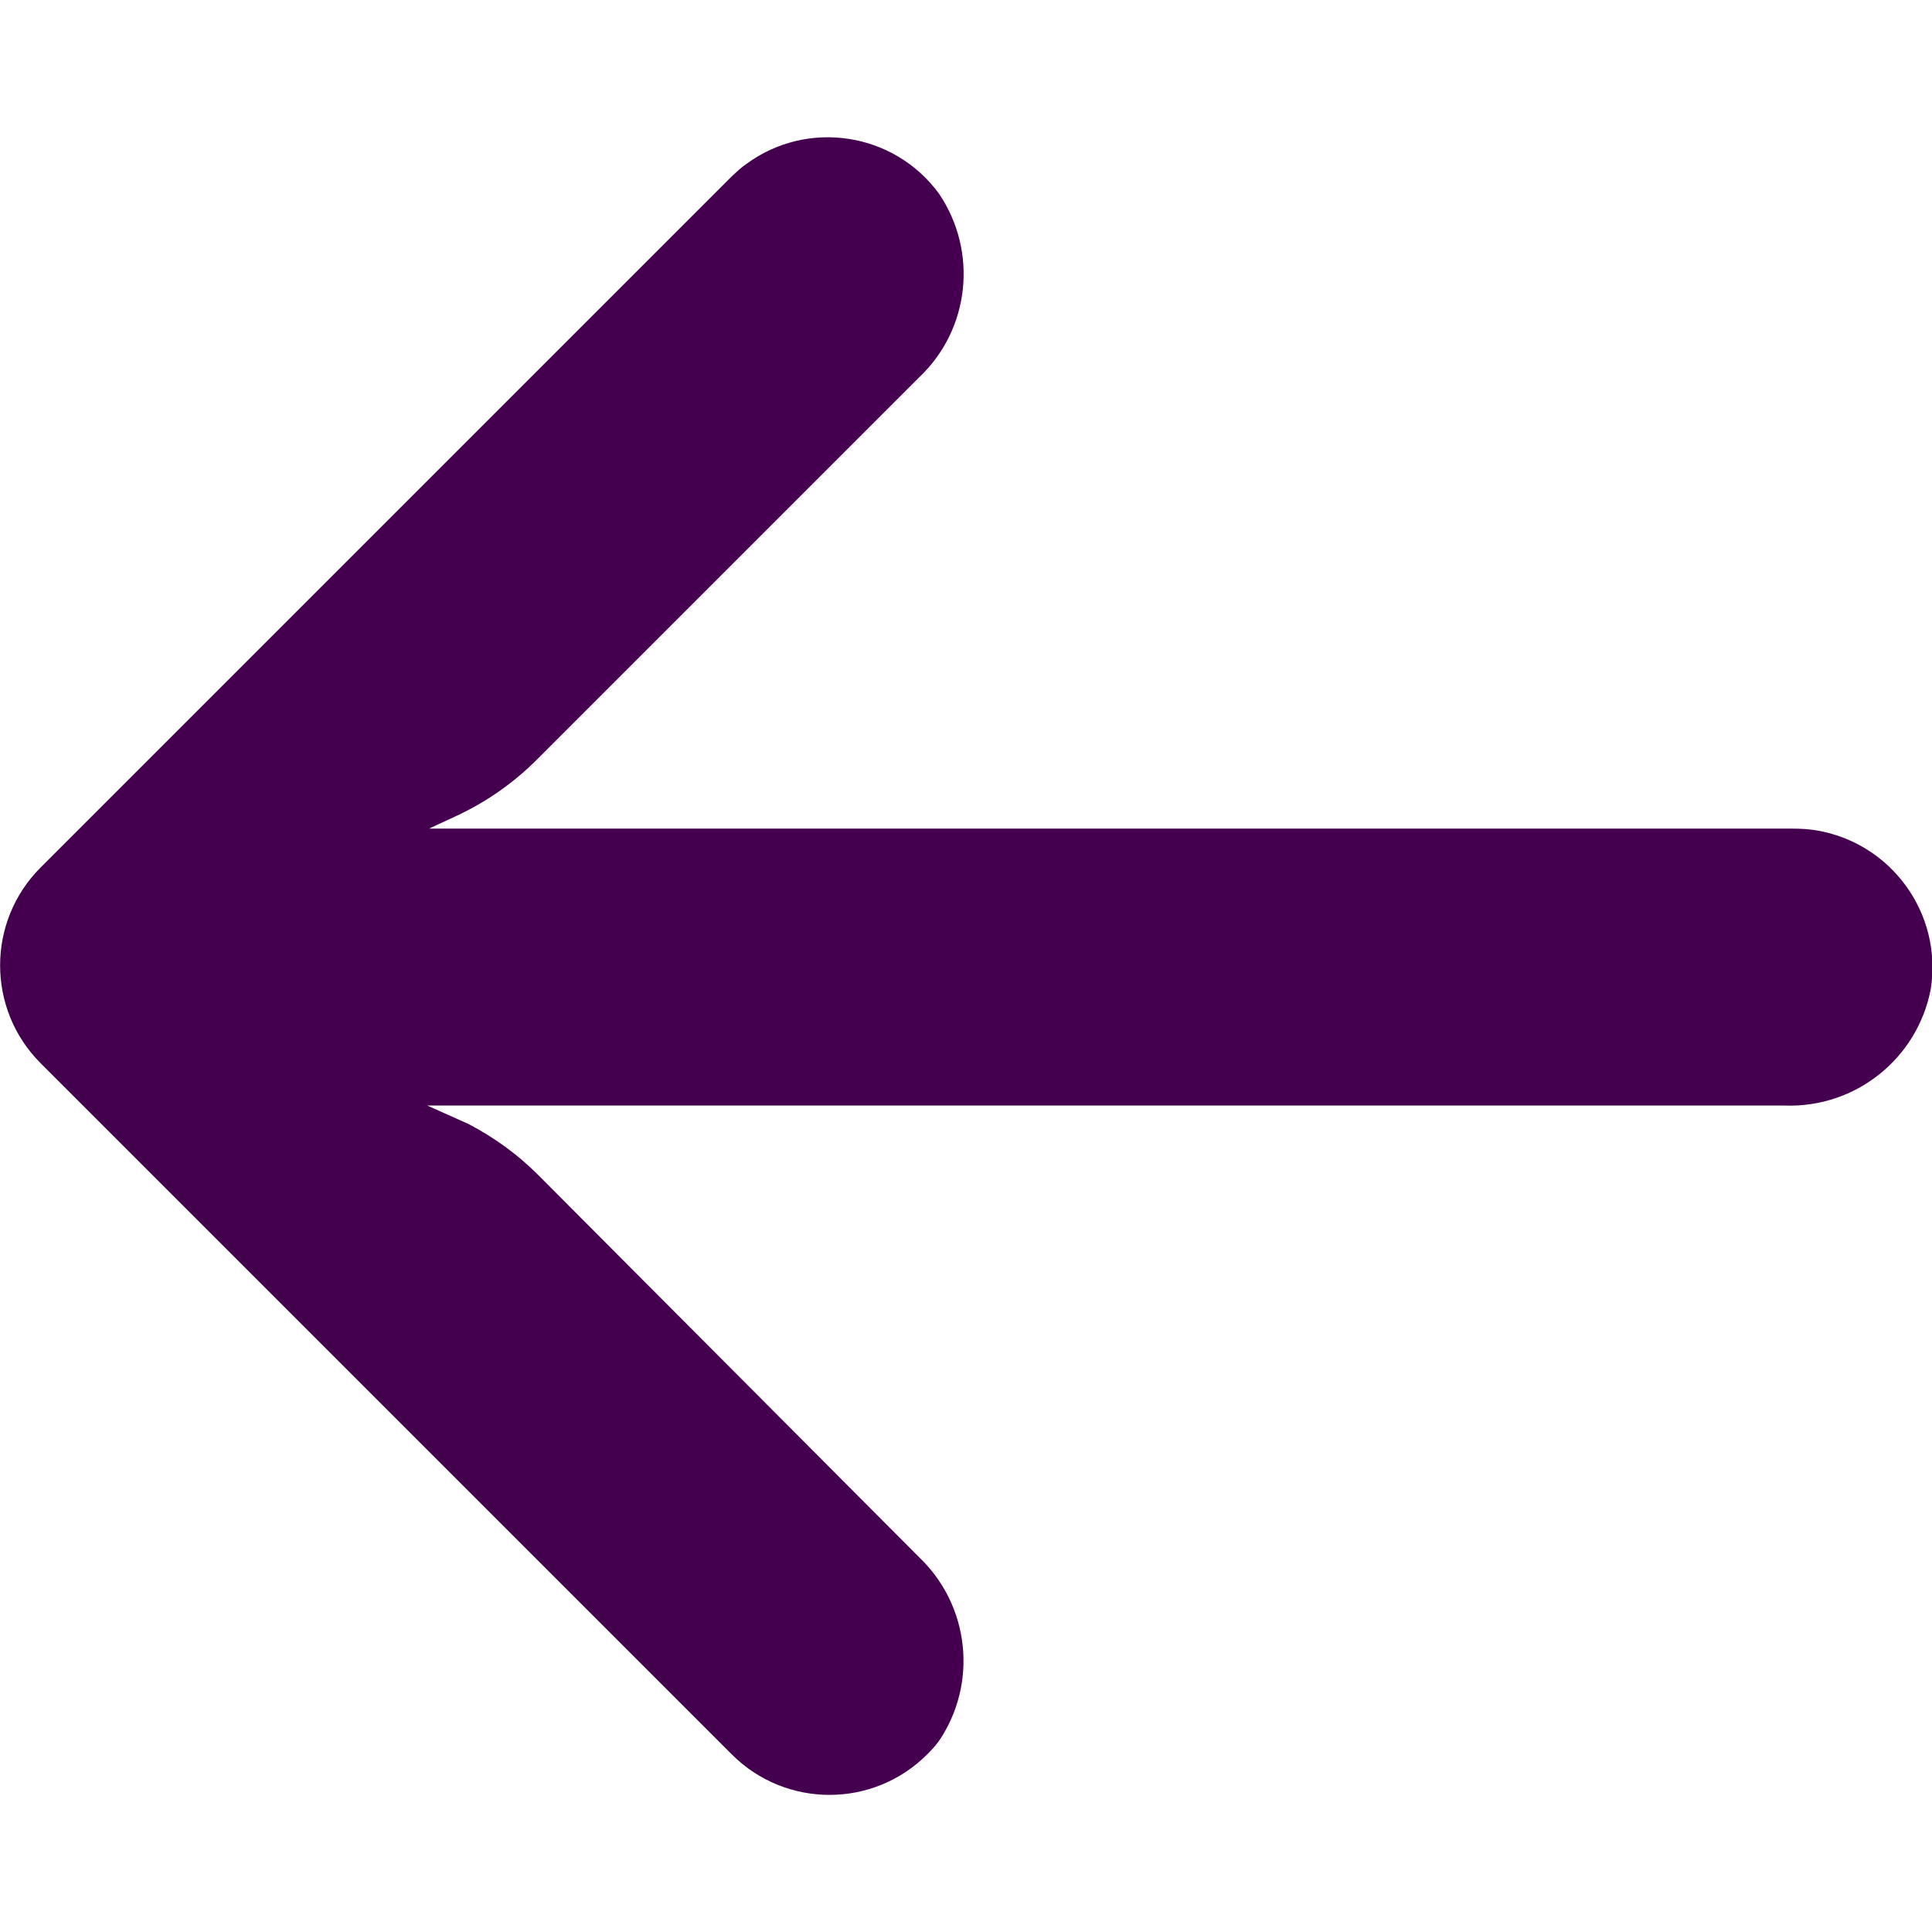
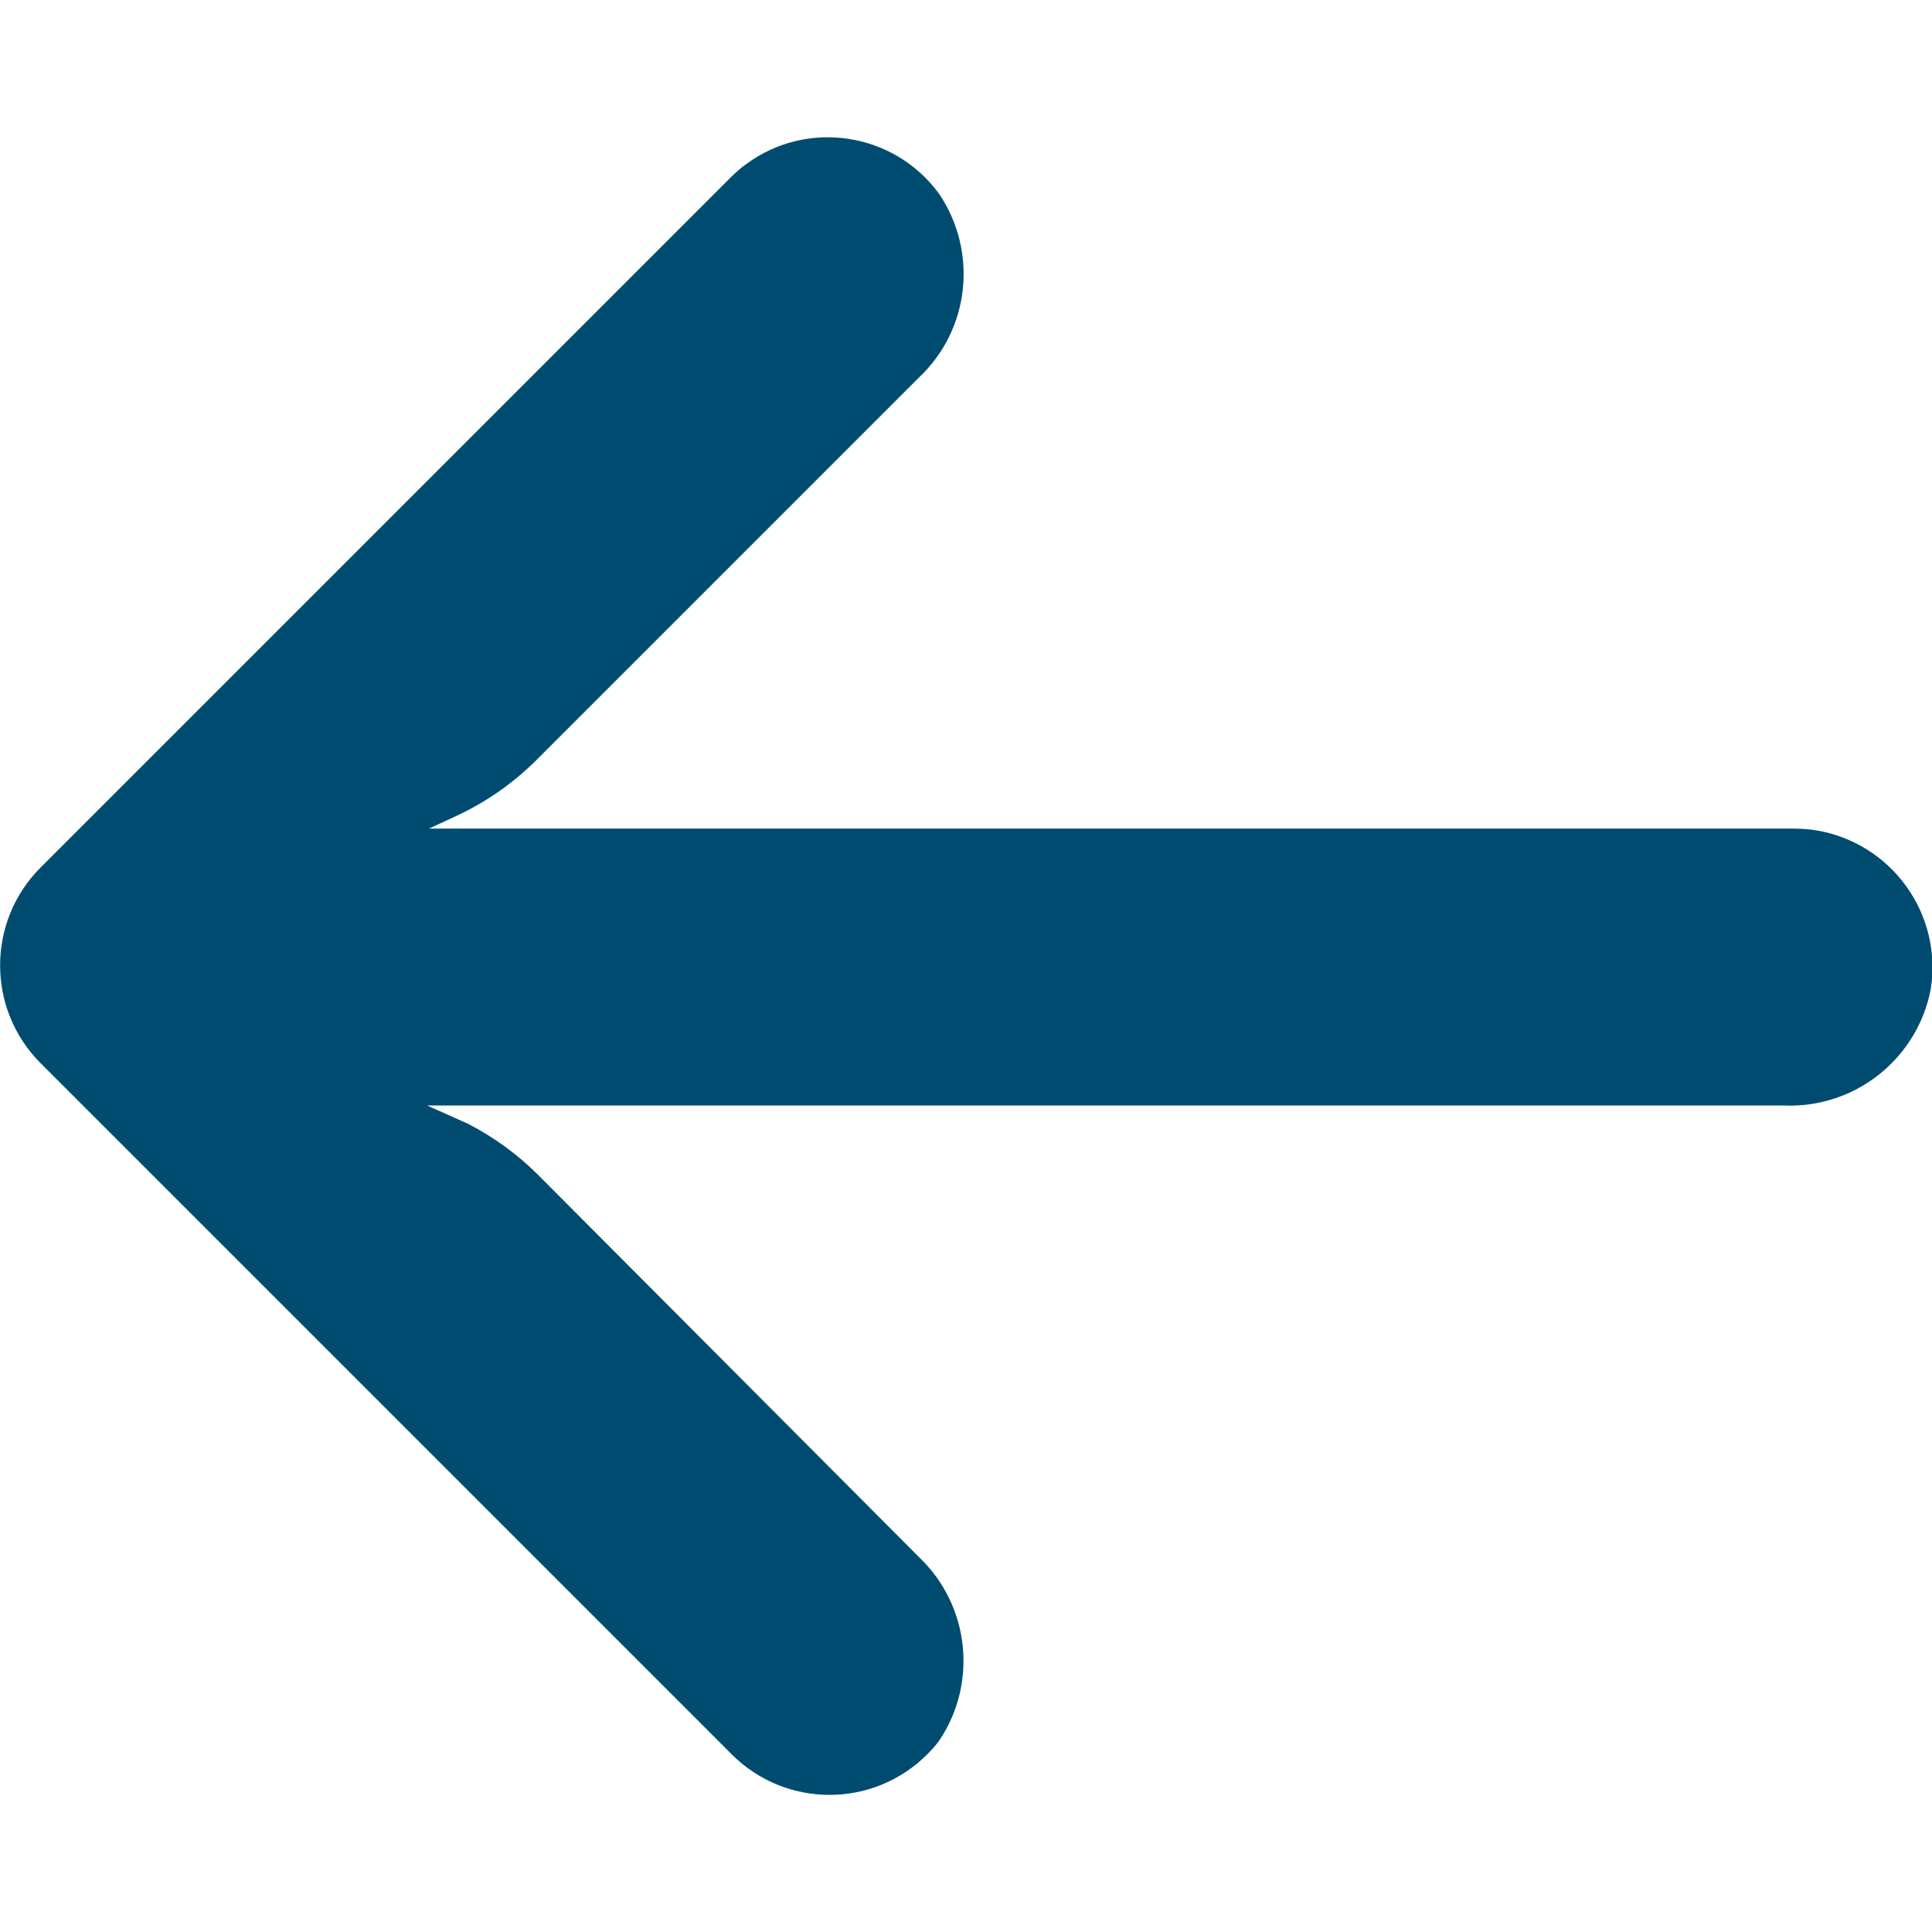
<svg xmlns="http://www.w3.org/2000/svg" version="1.1" id="Capa_1" x="0px" y="0px" viewBox="0 0 447.2 447.2" style="enable-background:new 0 0 447.2 447.2;" xml:space="preserve">
  <style type="text/css">
- 	.st0{fill:#44004E;}
+ 	.st0{fill:#004C71;}
</style>
  <g>
    <g>
      <path class="st0" d="M420.4,192.2c-1.8-0.3-3.7-0.4-5.5-0.4H99.3l6.9-3.2c6.7-3.2,12.8-7.5,18.1-12.8l88.5-88.5    c11.7-11.1,13.6-29,4.6-42.4c-10.4-14.3-30.5-17.4-44.7-6.9c-1.2,0.8-2.2,1.8-3.3,2.8l-160,160c-12.5,12.5-12.5,32.8,0,45.3    c0,0,0,0,0,0l160,160c12.5,12.5,32.8,12.5,45.3-0.1c1-1,1.9-2,2.7-3.1c9-13.4,7-31.3-4.6-42.4l-88.3-88.6    c-4.7-4.7-10.1-8.6-16-11.7l-9.6-4.3h314.2c16.3,0.6,30.7-10.8,33.8-26.9C449.7,211.5,437.8,195.1,420.4,192.2z" />
    </g>
  </g>
</svg>
